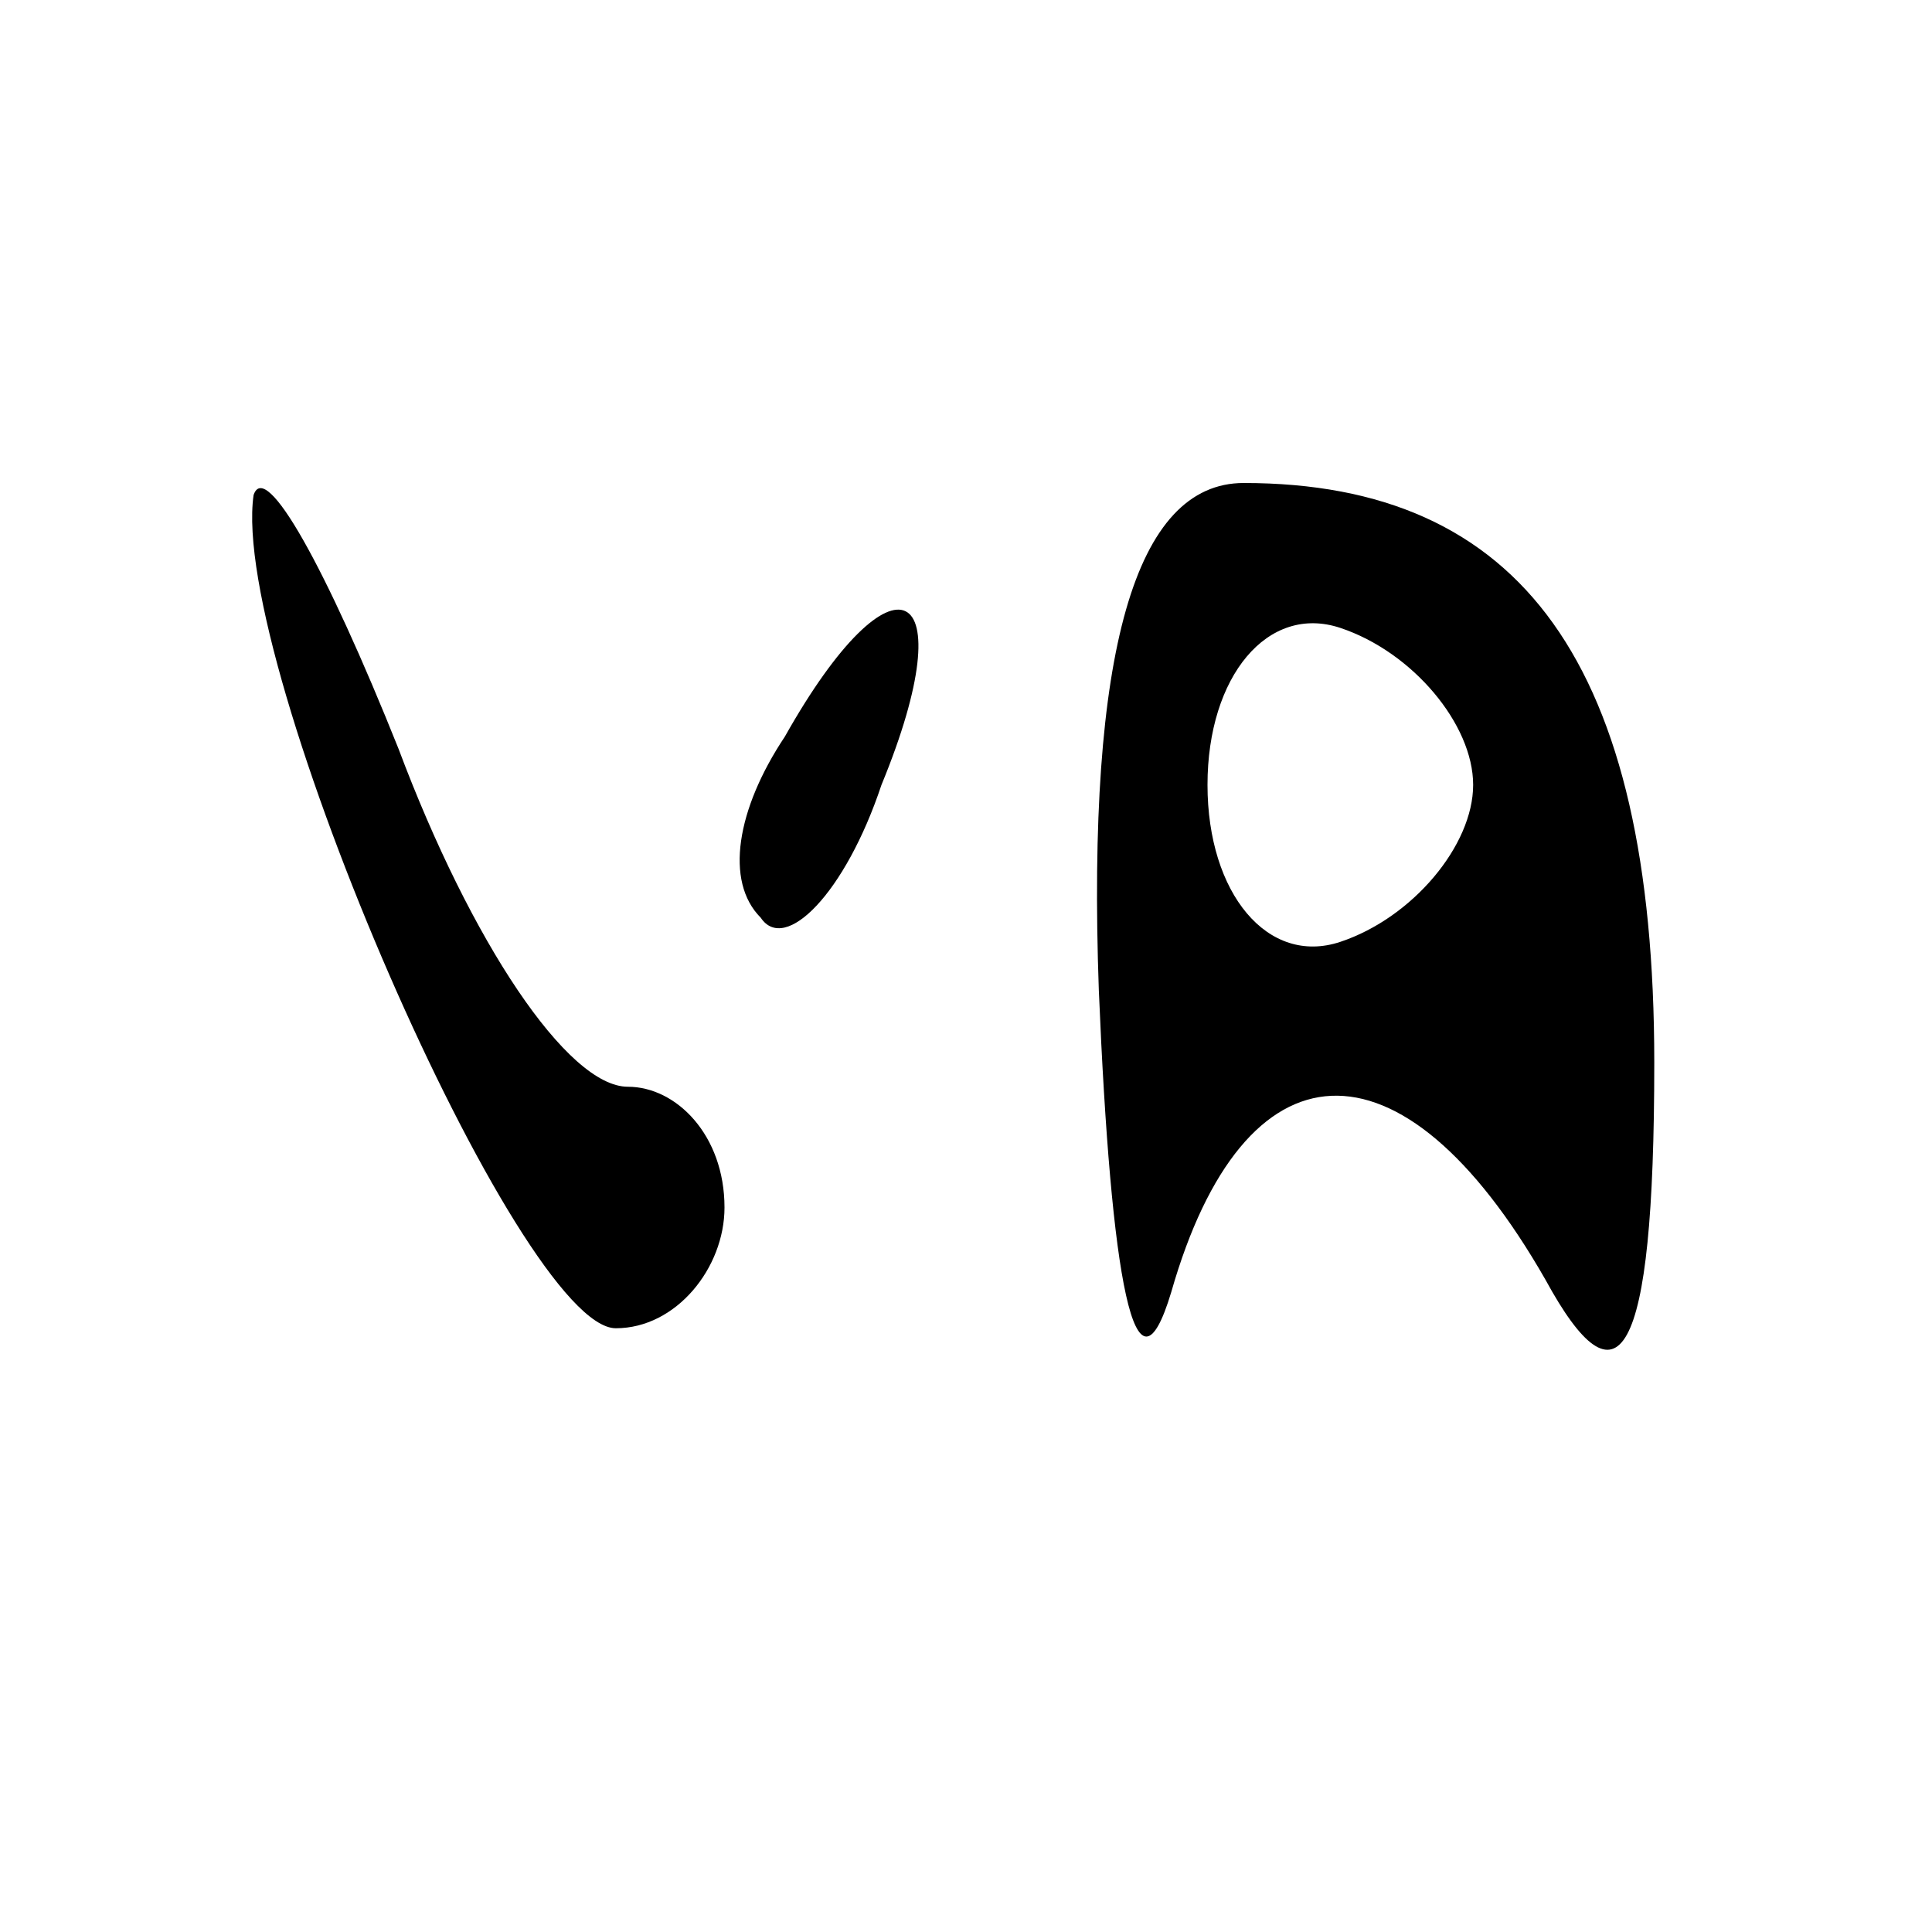
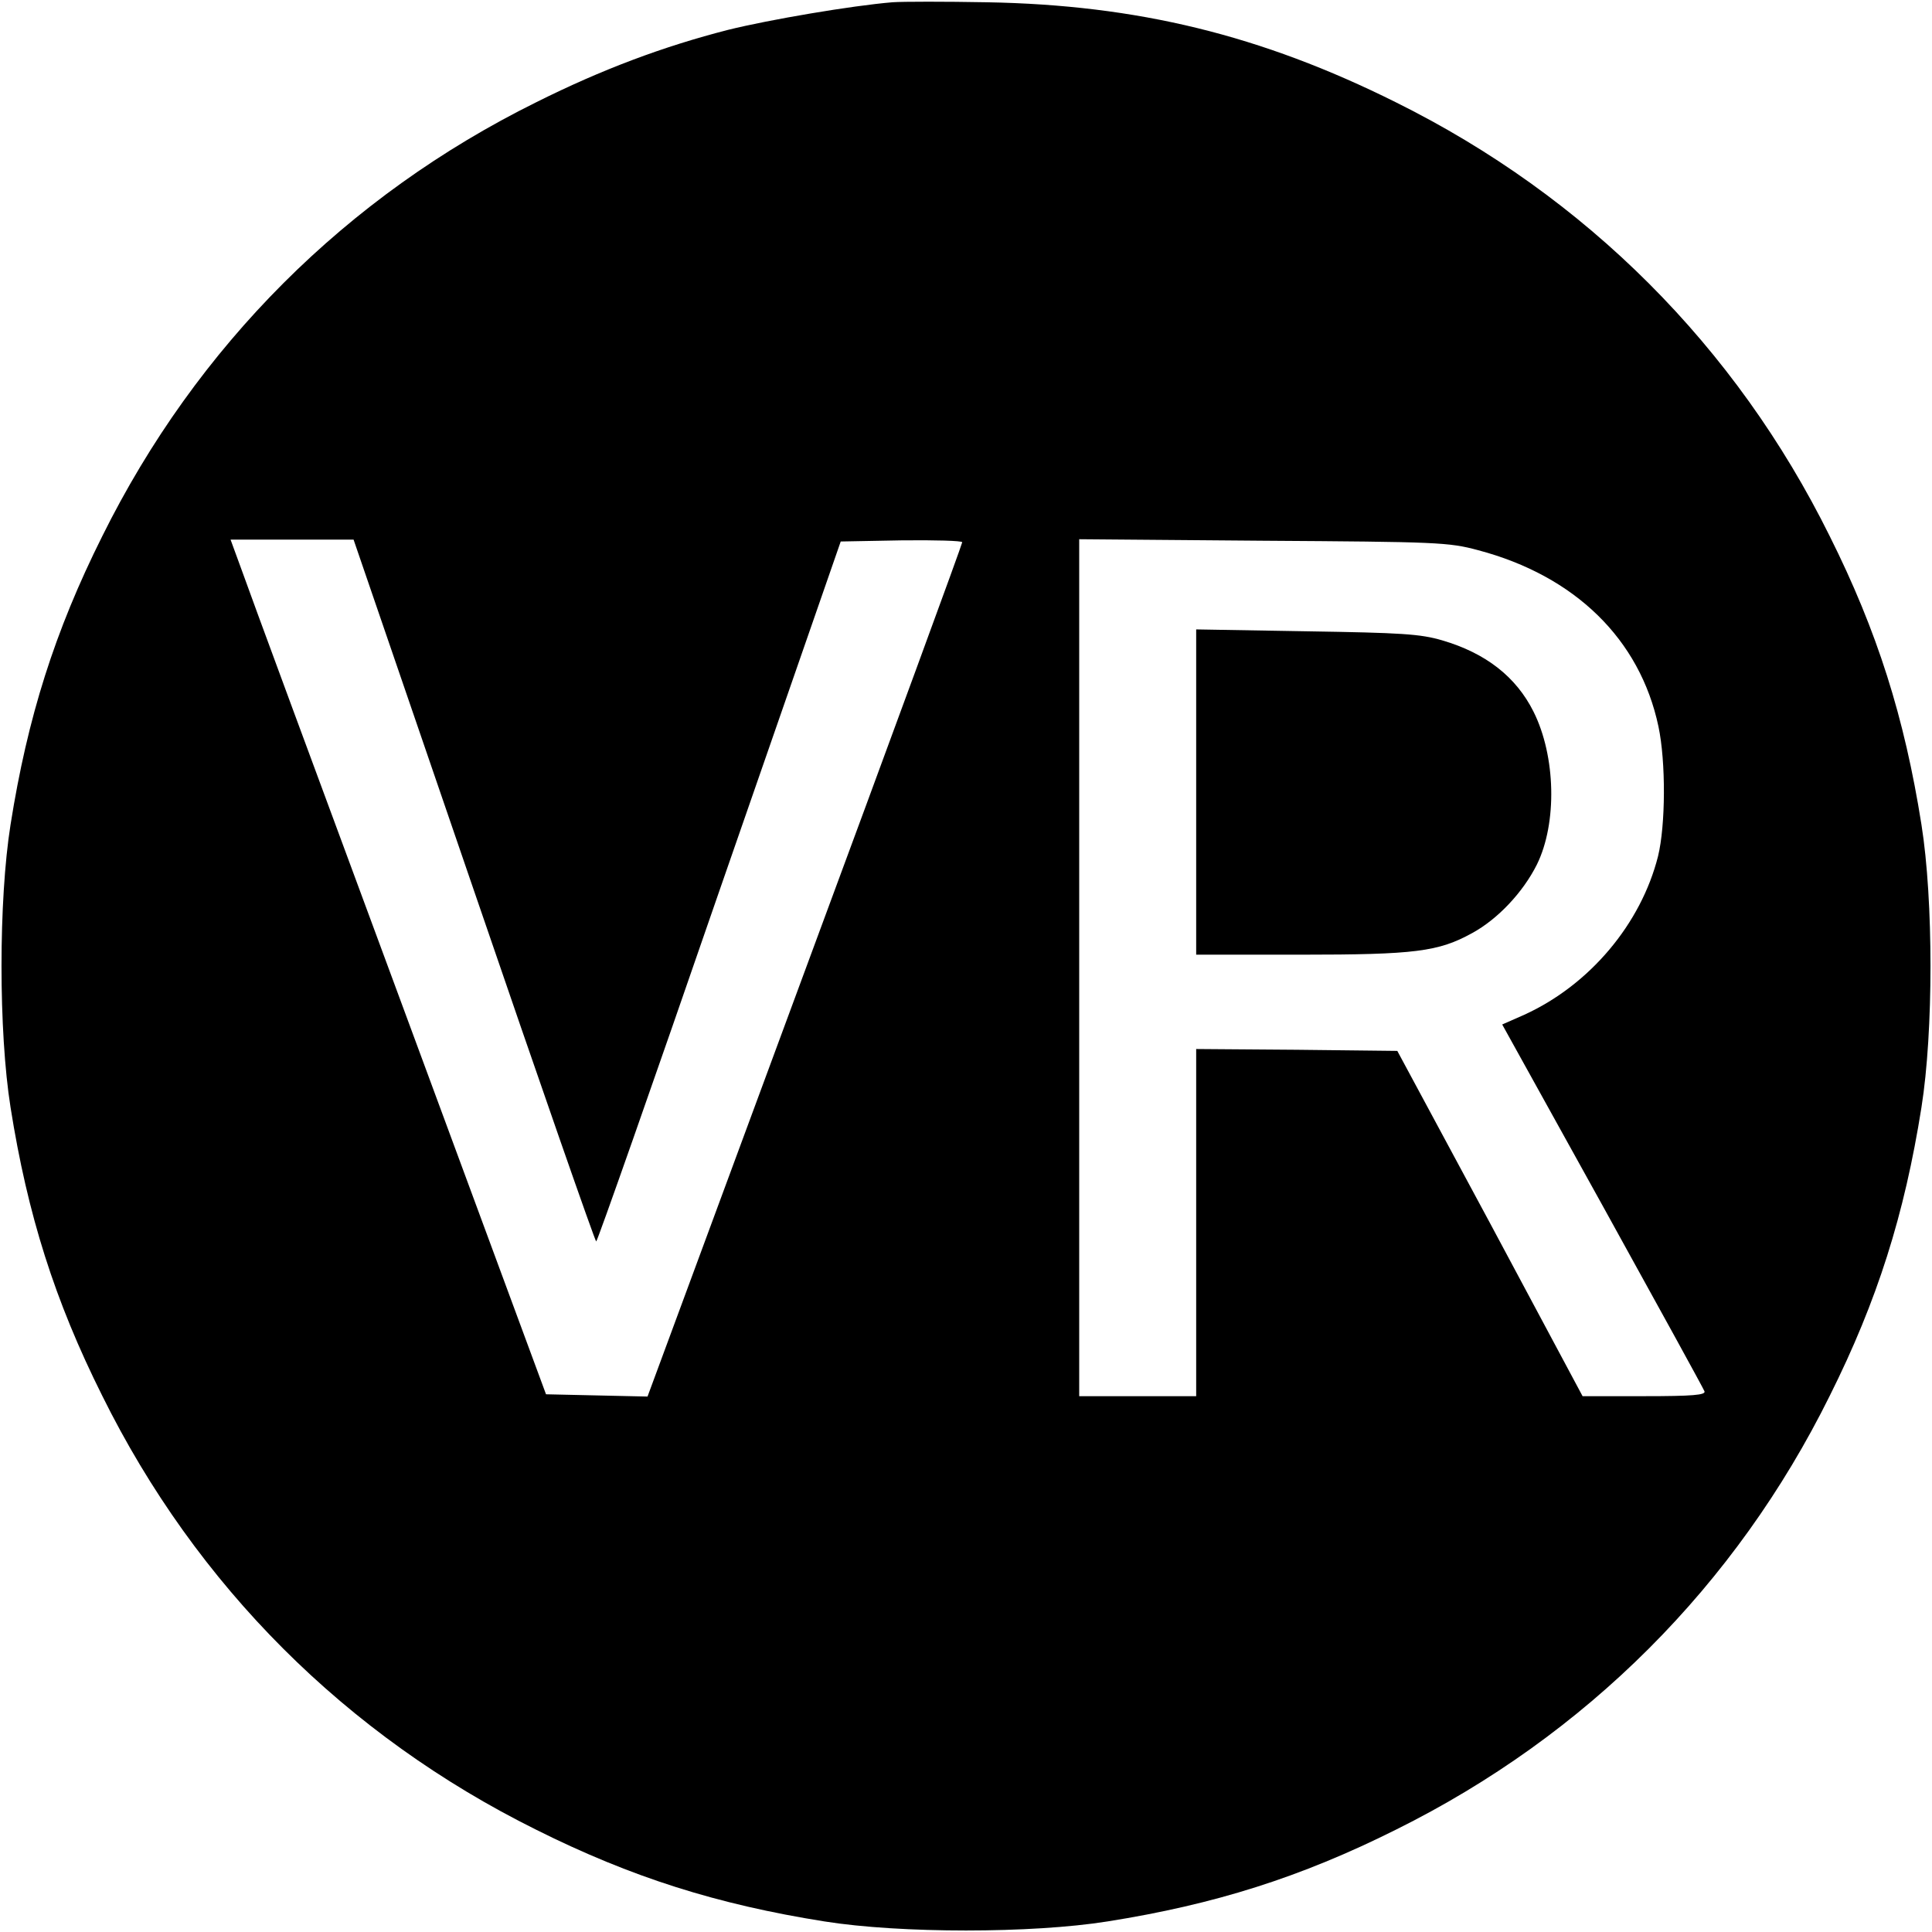
- <svg xmlns="http://www.w3.org/2000/svg" version="1.0" width="16pt" height="16pt" viewBox="0 0 16 16" preserveAspectRatio="xMidYMid meet">
-   <g transform="translate(0,16) scale(0.1,-0.1)" fill="#000000" stroke="none">
-     <path d="M21 119 c-2 -14 22 -69 30 -69 5 0 9 5 9 10 0 6 -4 10 -8 10 -5 0 -13 12 -19 28 -6 15 -11 24 -12 21z" />
-     <path d="M91 78 c1 -24 3 -35 6 -25 6 21 19 22 31 1 6 -11 9 -7 9 18 0 33 -11 48 -34 48 -9 0 -13 -14 -12 -42z m31 17 c0 -5 -5 -11 -11 -13 -6 -2 -11 4 -11 13 0 9 5 15 11 13 6 -2 11 -8 11 -13z" />
-     <path d="M65 99 c-4 -6 -5 -12 -2 -15 2 -3 7 2 10 11 7 17 1 20 -8 4z" />
+ <svg xmlns="http://www.w3.org/2000/svg" version="1.0" width="512pt" height="512pt" viewBox="0 0 512 512" preserveAspectRatio="xMidYMid meet">
+   <g transform="translate(0,512) scale(0.1,-0.1)" fill="#000000" stroke="none">
+     <path d="M2365 5114 c-108 -9 -326 -46 -435 -73 -172 -44 -335 -105 -509 -192 -503 -249 -900 -646 -1150 -1150 -126 -252 -198 -480 -243 -764 -32 -201 -32 -549 0 -750 45 -284 117 -512 243 -764 249 -503 646 -900 1150 -1150 252 -126 480 -198 764 -243 201 -32 549 -32 750 0 284 45 512 117 764 243 504 250 901 647 1150 1150 126 252 198 480 243 764 32 201 32 549 0 750 -45 284 -117 512 -243 764 -249 503 -646 900 -1150 1150 -357 178 -685 258 -1084 265 -110 2 -222 2 -250 0z m-1109 -2354 c175 -511 321 -930 324 -930 3 0 150 418 326 928 l322 927 161 3 c89 1 161 -1 161 -5 0 -5 -187 -515 -417 -1136 l-417 -1128 -135 3 -134 3 -388 1050 c-214 578 -402 1087 -418 1133 l-30 82 163 0 163 0 319 -930z m2661 902 c257 -68 429 -236 478 -467 20 -94 19 -262 -1 -344 -45 -179 -181 -341 -354 -420 l-59 -26 266 -480 c146 -264 268 -486 270 -492 4 -10 -32 -13 -159 -13 l-164 0 -245 458 -246 457 -266 3 -267 2 0 -460 0 -460 -155 0 -155 0 0 1136 0 1135 488 -4 c461 -3 491 -4 569 -25z" />
+     <path d="M3170 3021 l0 -431 278 0 c302 0 364 8 453 57 68 37 135 108 172 182 54 110 50 287 -9 405 -46 92 -126 155 -242 189 -58 17 -107 20 -359 24 l-293 5 0 -431z" />
  </g>
</svg>
